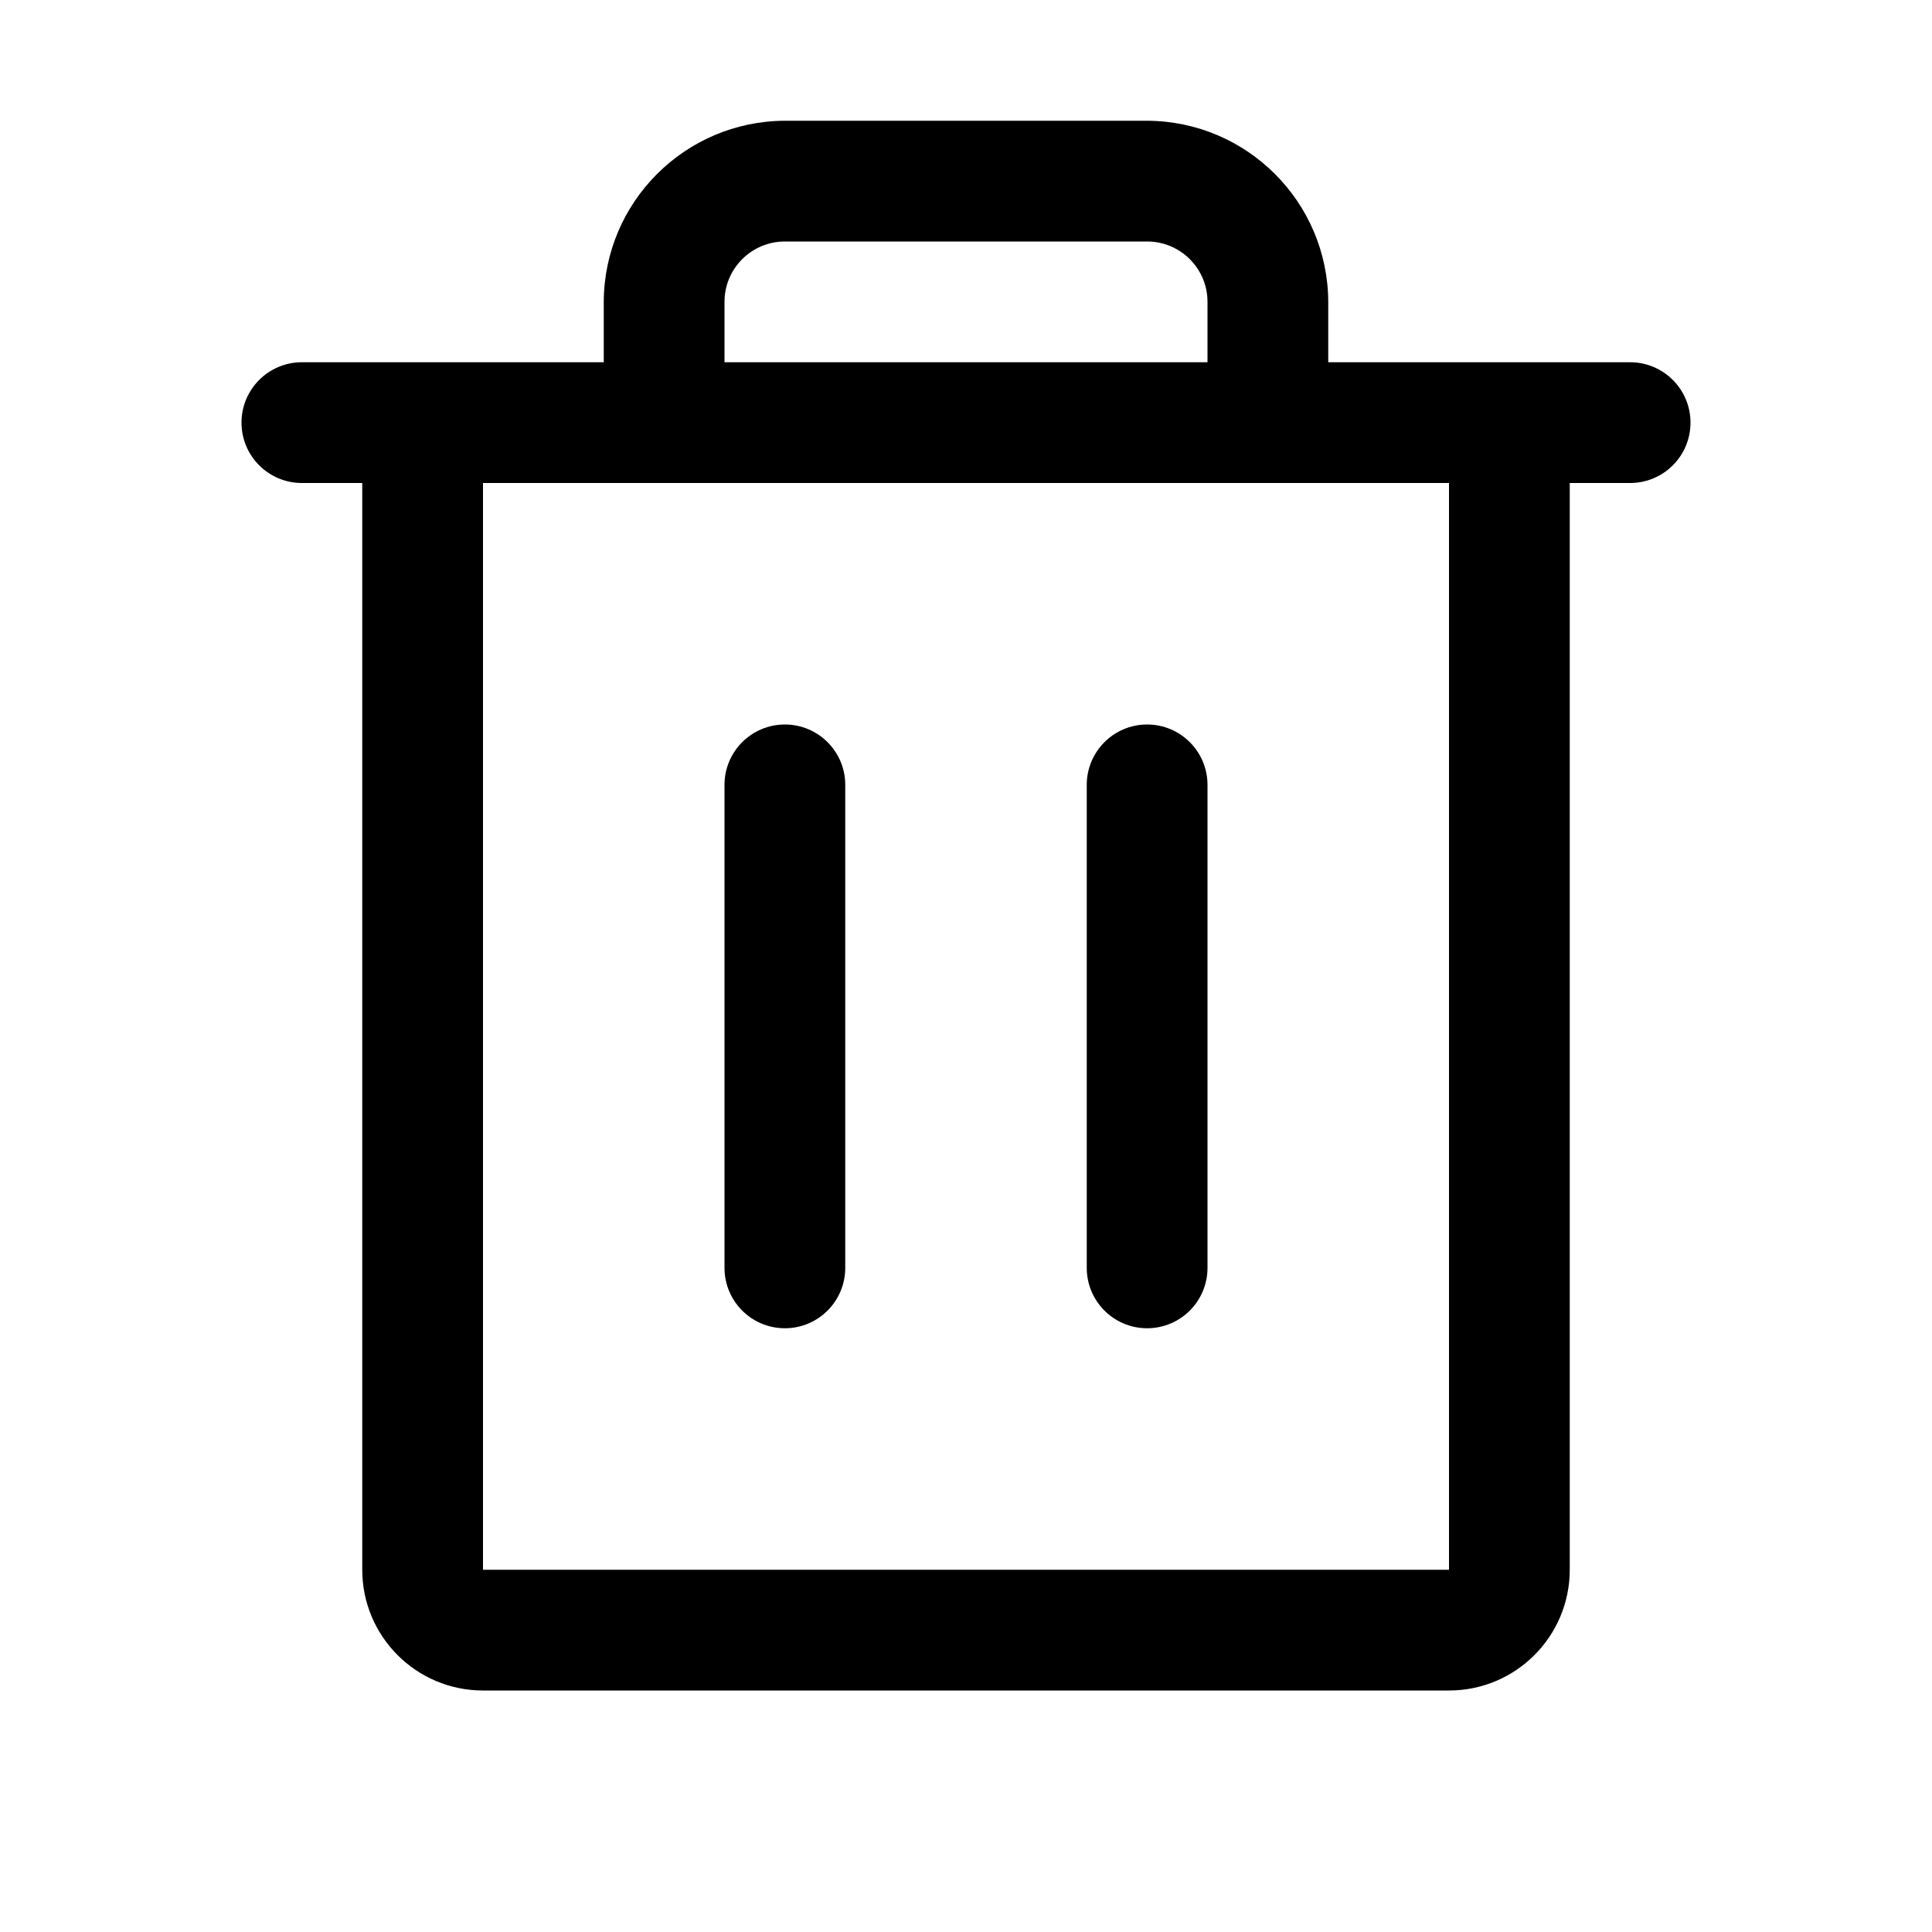
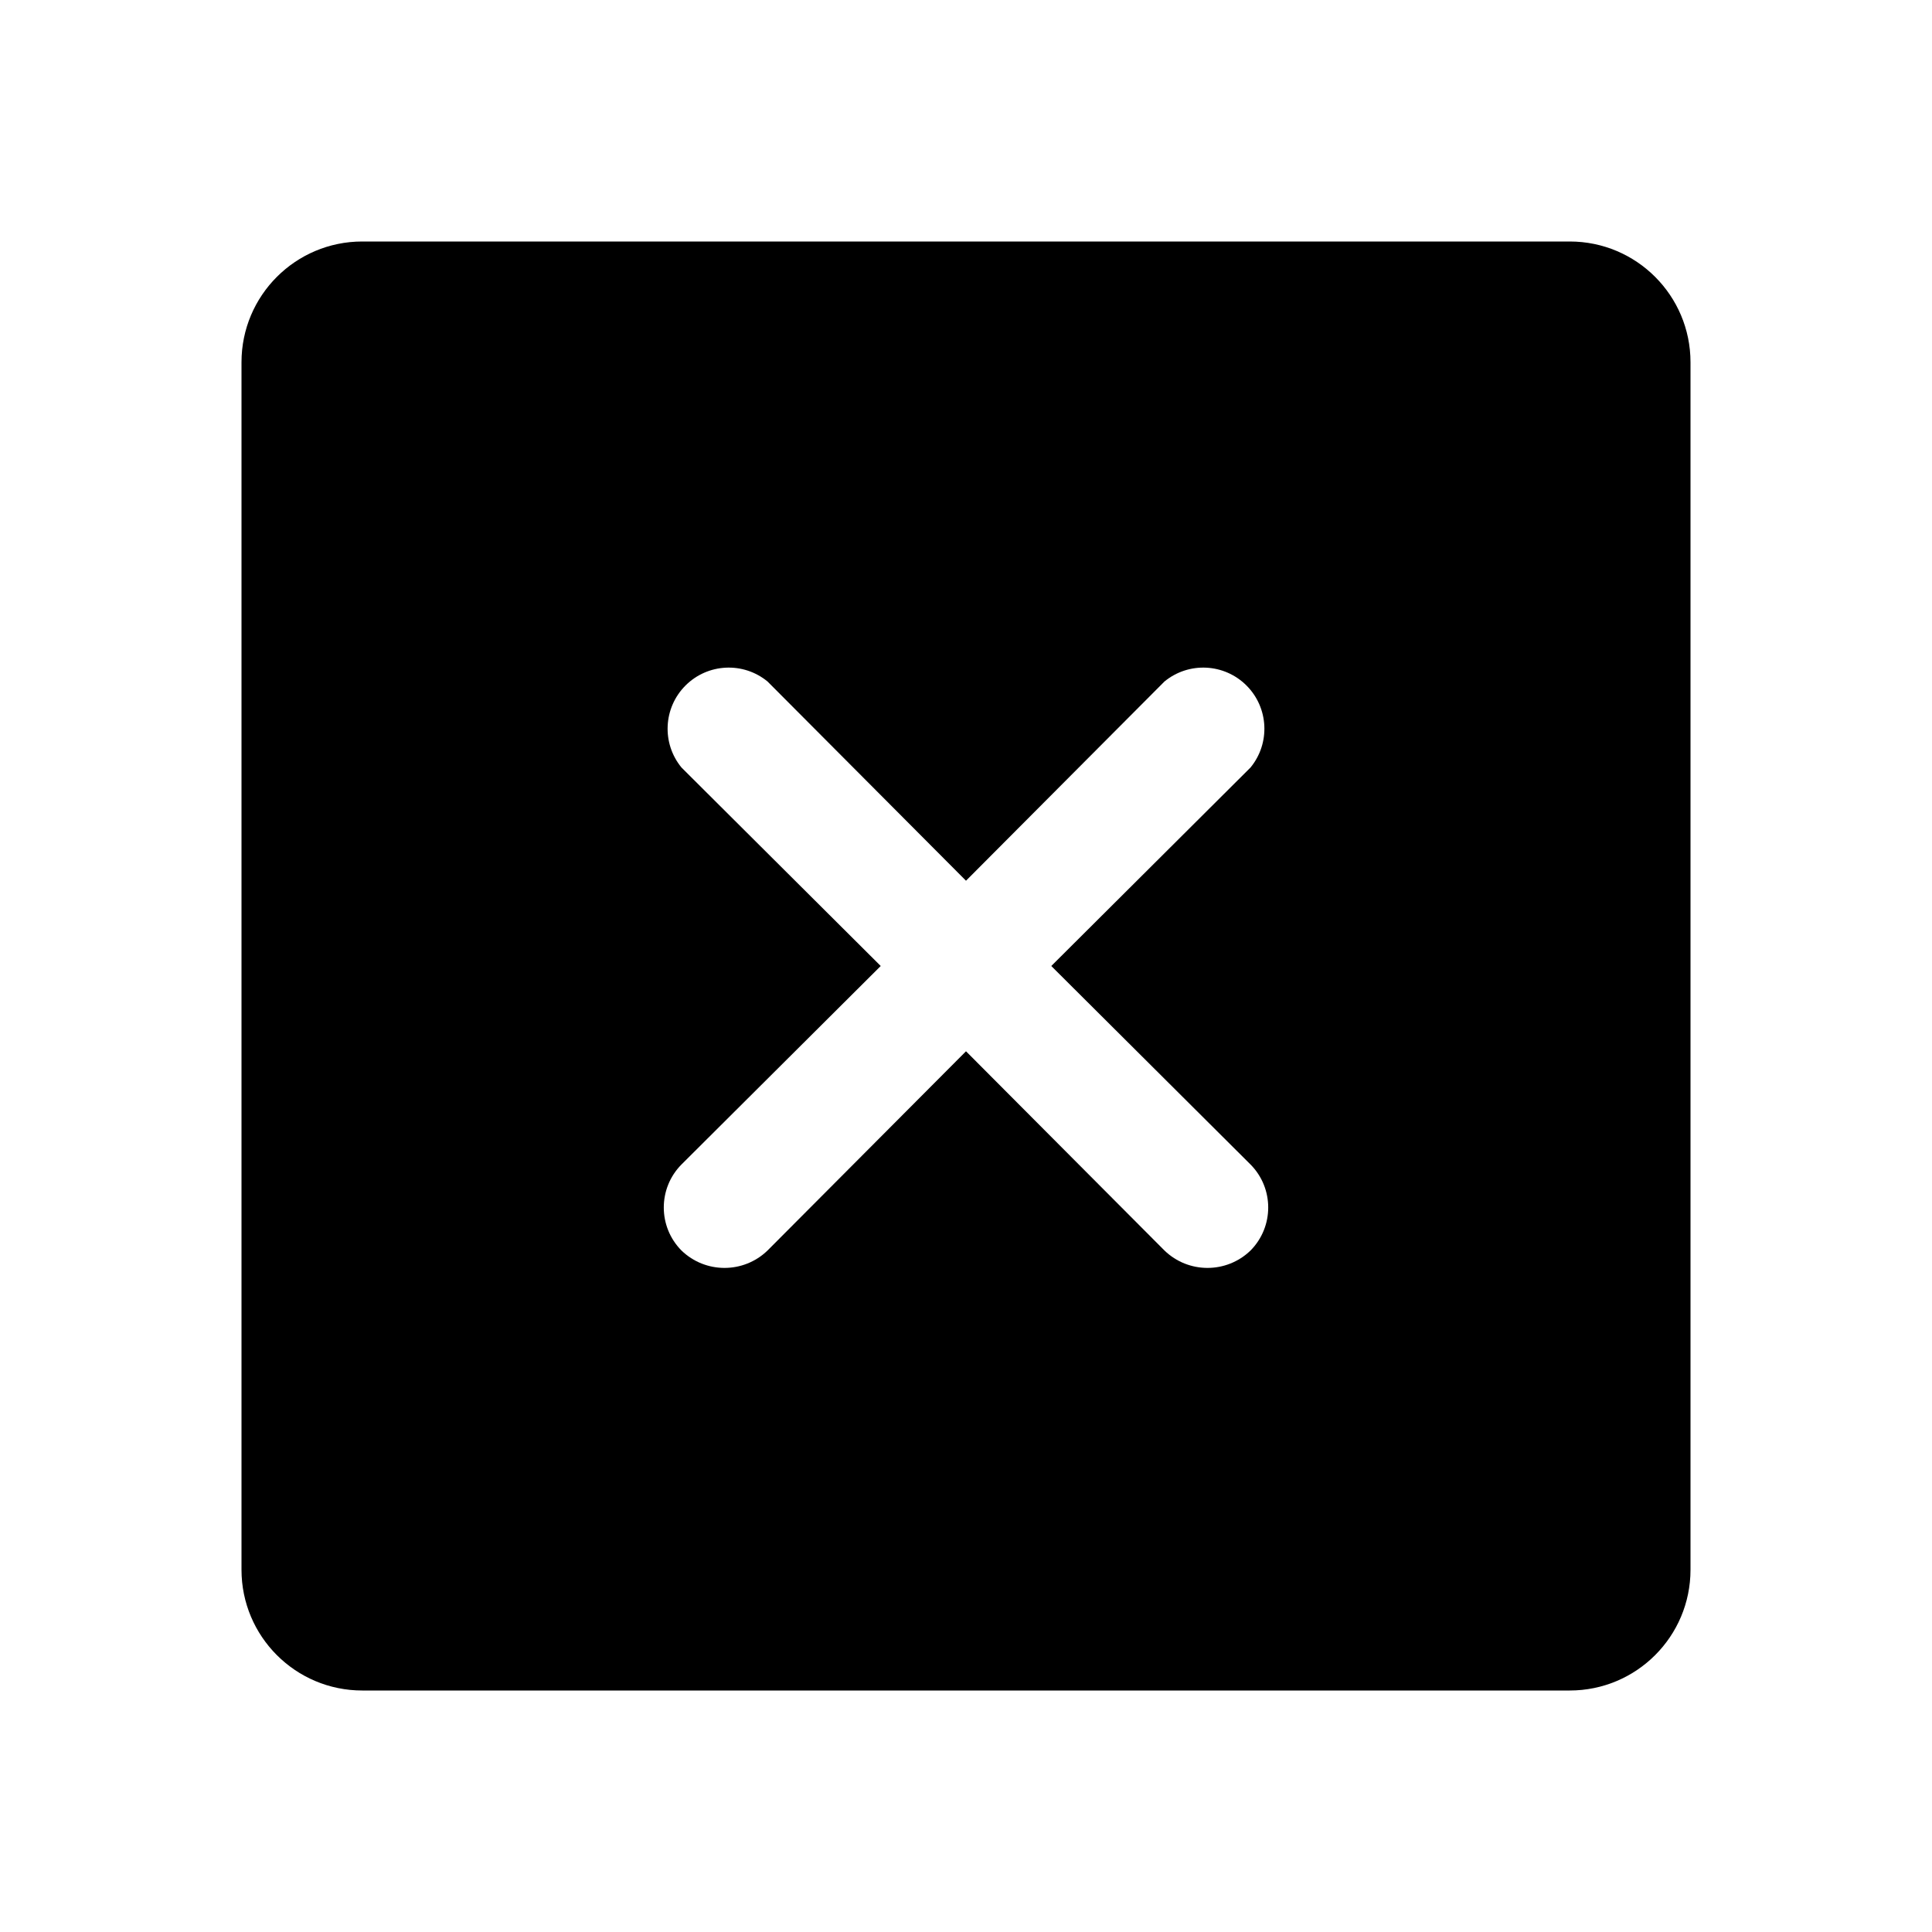
<svg xmlns="http://www.w3.org/2000/svg" width="1em" height="1em" viewBox="0 0 256 256">
-   <path fill="currentColor" d="M216 48h-40v-8a24.1 24.1 0 0 0-24-24h-48a24.1 24.1 0 0 0-24 24v8H40a8 8 0 0 0 0 16h8v144a16 16 0 0 0 16 16h128a16 16 0 0 0 16-16V64h8a8 8 0 0 0 0-16ZM96 40a8 8 0 0 1 8-8h48a8 8 0 0 1 8 8v8H96Zm96 168H64V64h128Zm-80-104v64a8 8 0 0 1-16 0v-64a8 8 0 0 1 16 0Zm48 0v64a8 8 0 0 1-16 0v-64a8 8 0 0 1 16 0Z" />
+   <path fill="currentColor" d="M208 32H48a16 16 0 0 0-16 16v160a16 16 0 0 0 16 16h160a16 16 0 0 0 16-16V48a16 16 0 0 0-16-16Zm-42.3 122.3a8.1 8.1 0 0 1 0 11.4a8.2 8.2 0 0 1-11.4 0L128 139.3l-26.3 26.4a8.2 8.2 0 0 1-11.4 0a8.1 8.1 0 0 1 0-11.4l26.4-26.3l-26.4-26.3a8.1 8.1 0 0 1 11.4-11.4l26.3 26.4l26.3-26.4a8.1 8.1 0 0 1 11.4 11.4L139.3 128Z" />
</svg>
